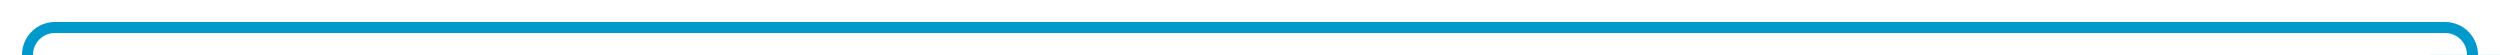
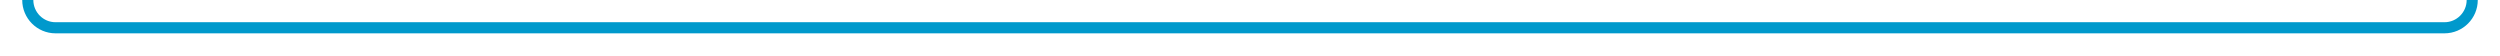
- <svg xmlns="http://www.w3.org/2000/svg" version="1.1" width="455px" height="10px" preserveAspectRatio="xMinYMid meet" viewBox="2055 256  455 8">
-   <path d="M 2060 272  L 2060 265  A 5 5 0 0 1 2065 260 L 2500 260  A 5 5 0 0 1 2505 265 L 2505 266  " stroke-width="2" stroke="#0099cc" fill="none" />
-   <path d="M 2497.4 265  L 2505 272  L 2512.6 265  L 2497.4 265  Z " fill-rule="nonzero" fill="#0099cc" stroke="none" />
+ <svg xmlns="http://www.w3.org/2000/svg" version="1.1" width="450px" height="10px" preserveAspectRatio="xMinYMid meet" viewBox="1615 316  450 8">
+   <path d="M 1620 308  L 1620 315  A 5 5 0 0 0 1625 320 L 2055 320  A 5 5 0 0 0 2060 315 L 2060 303  " stroke-width="2" stroke="#0099cc" fill="none" />
+   <path d="M 2067.6 304  L 2060 297  L 2052.4 304  L 2067.6 304  Z " fill-rule="nonzero" fill="#0099cc" stroke="none" />
</svg>
